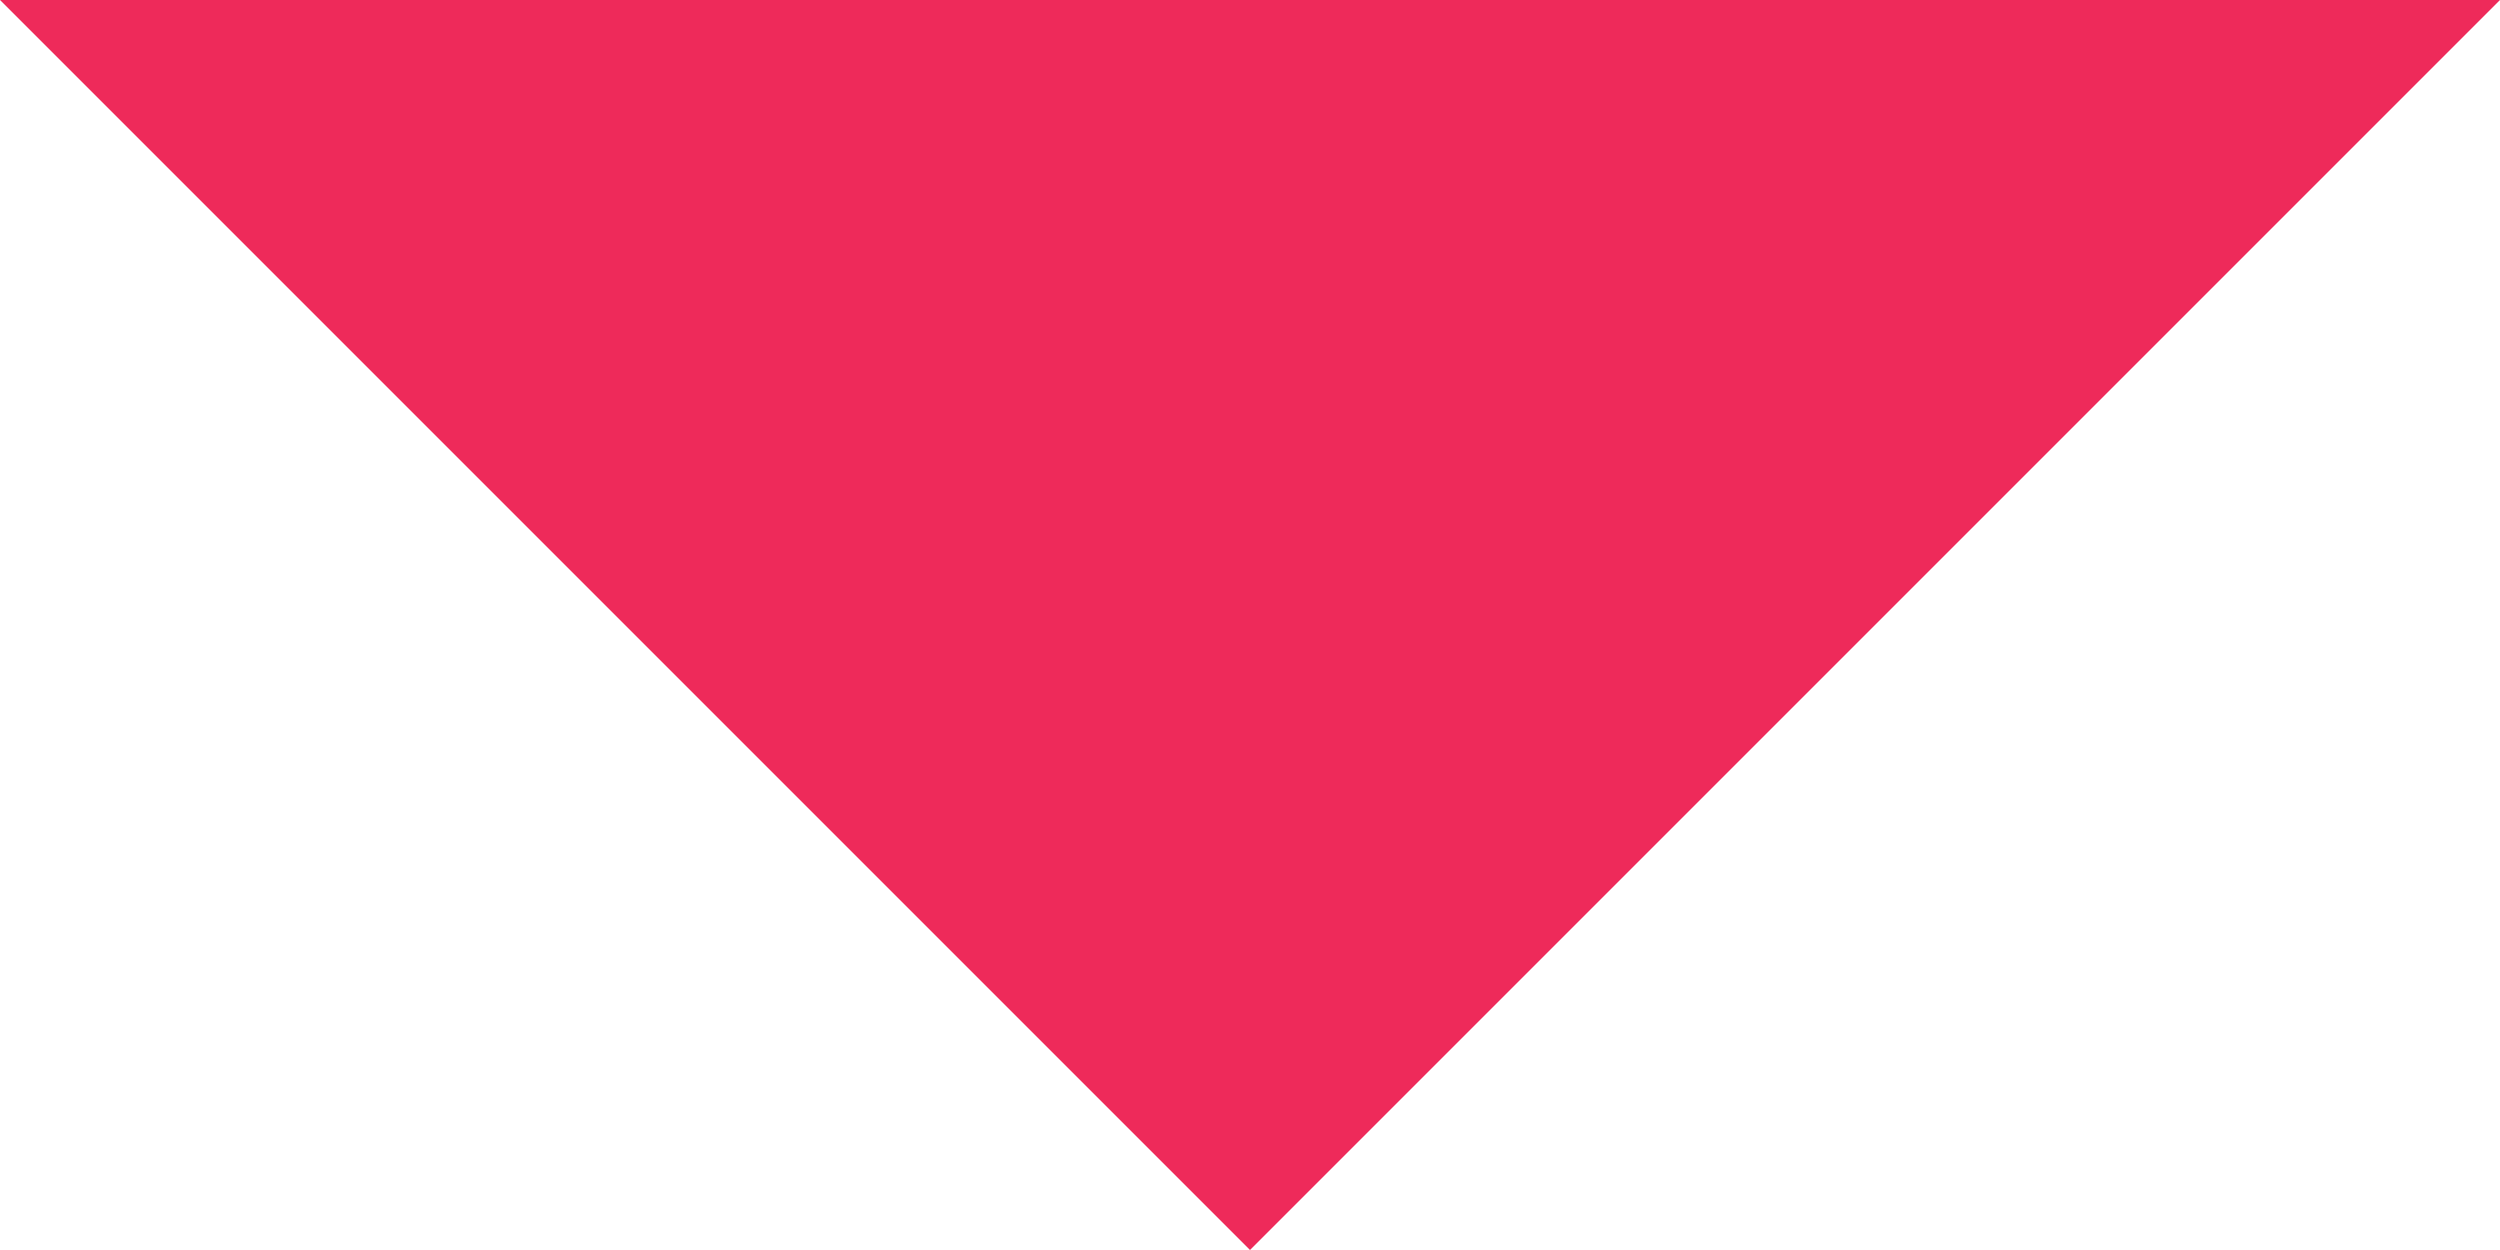
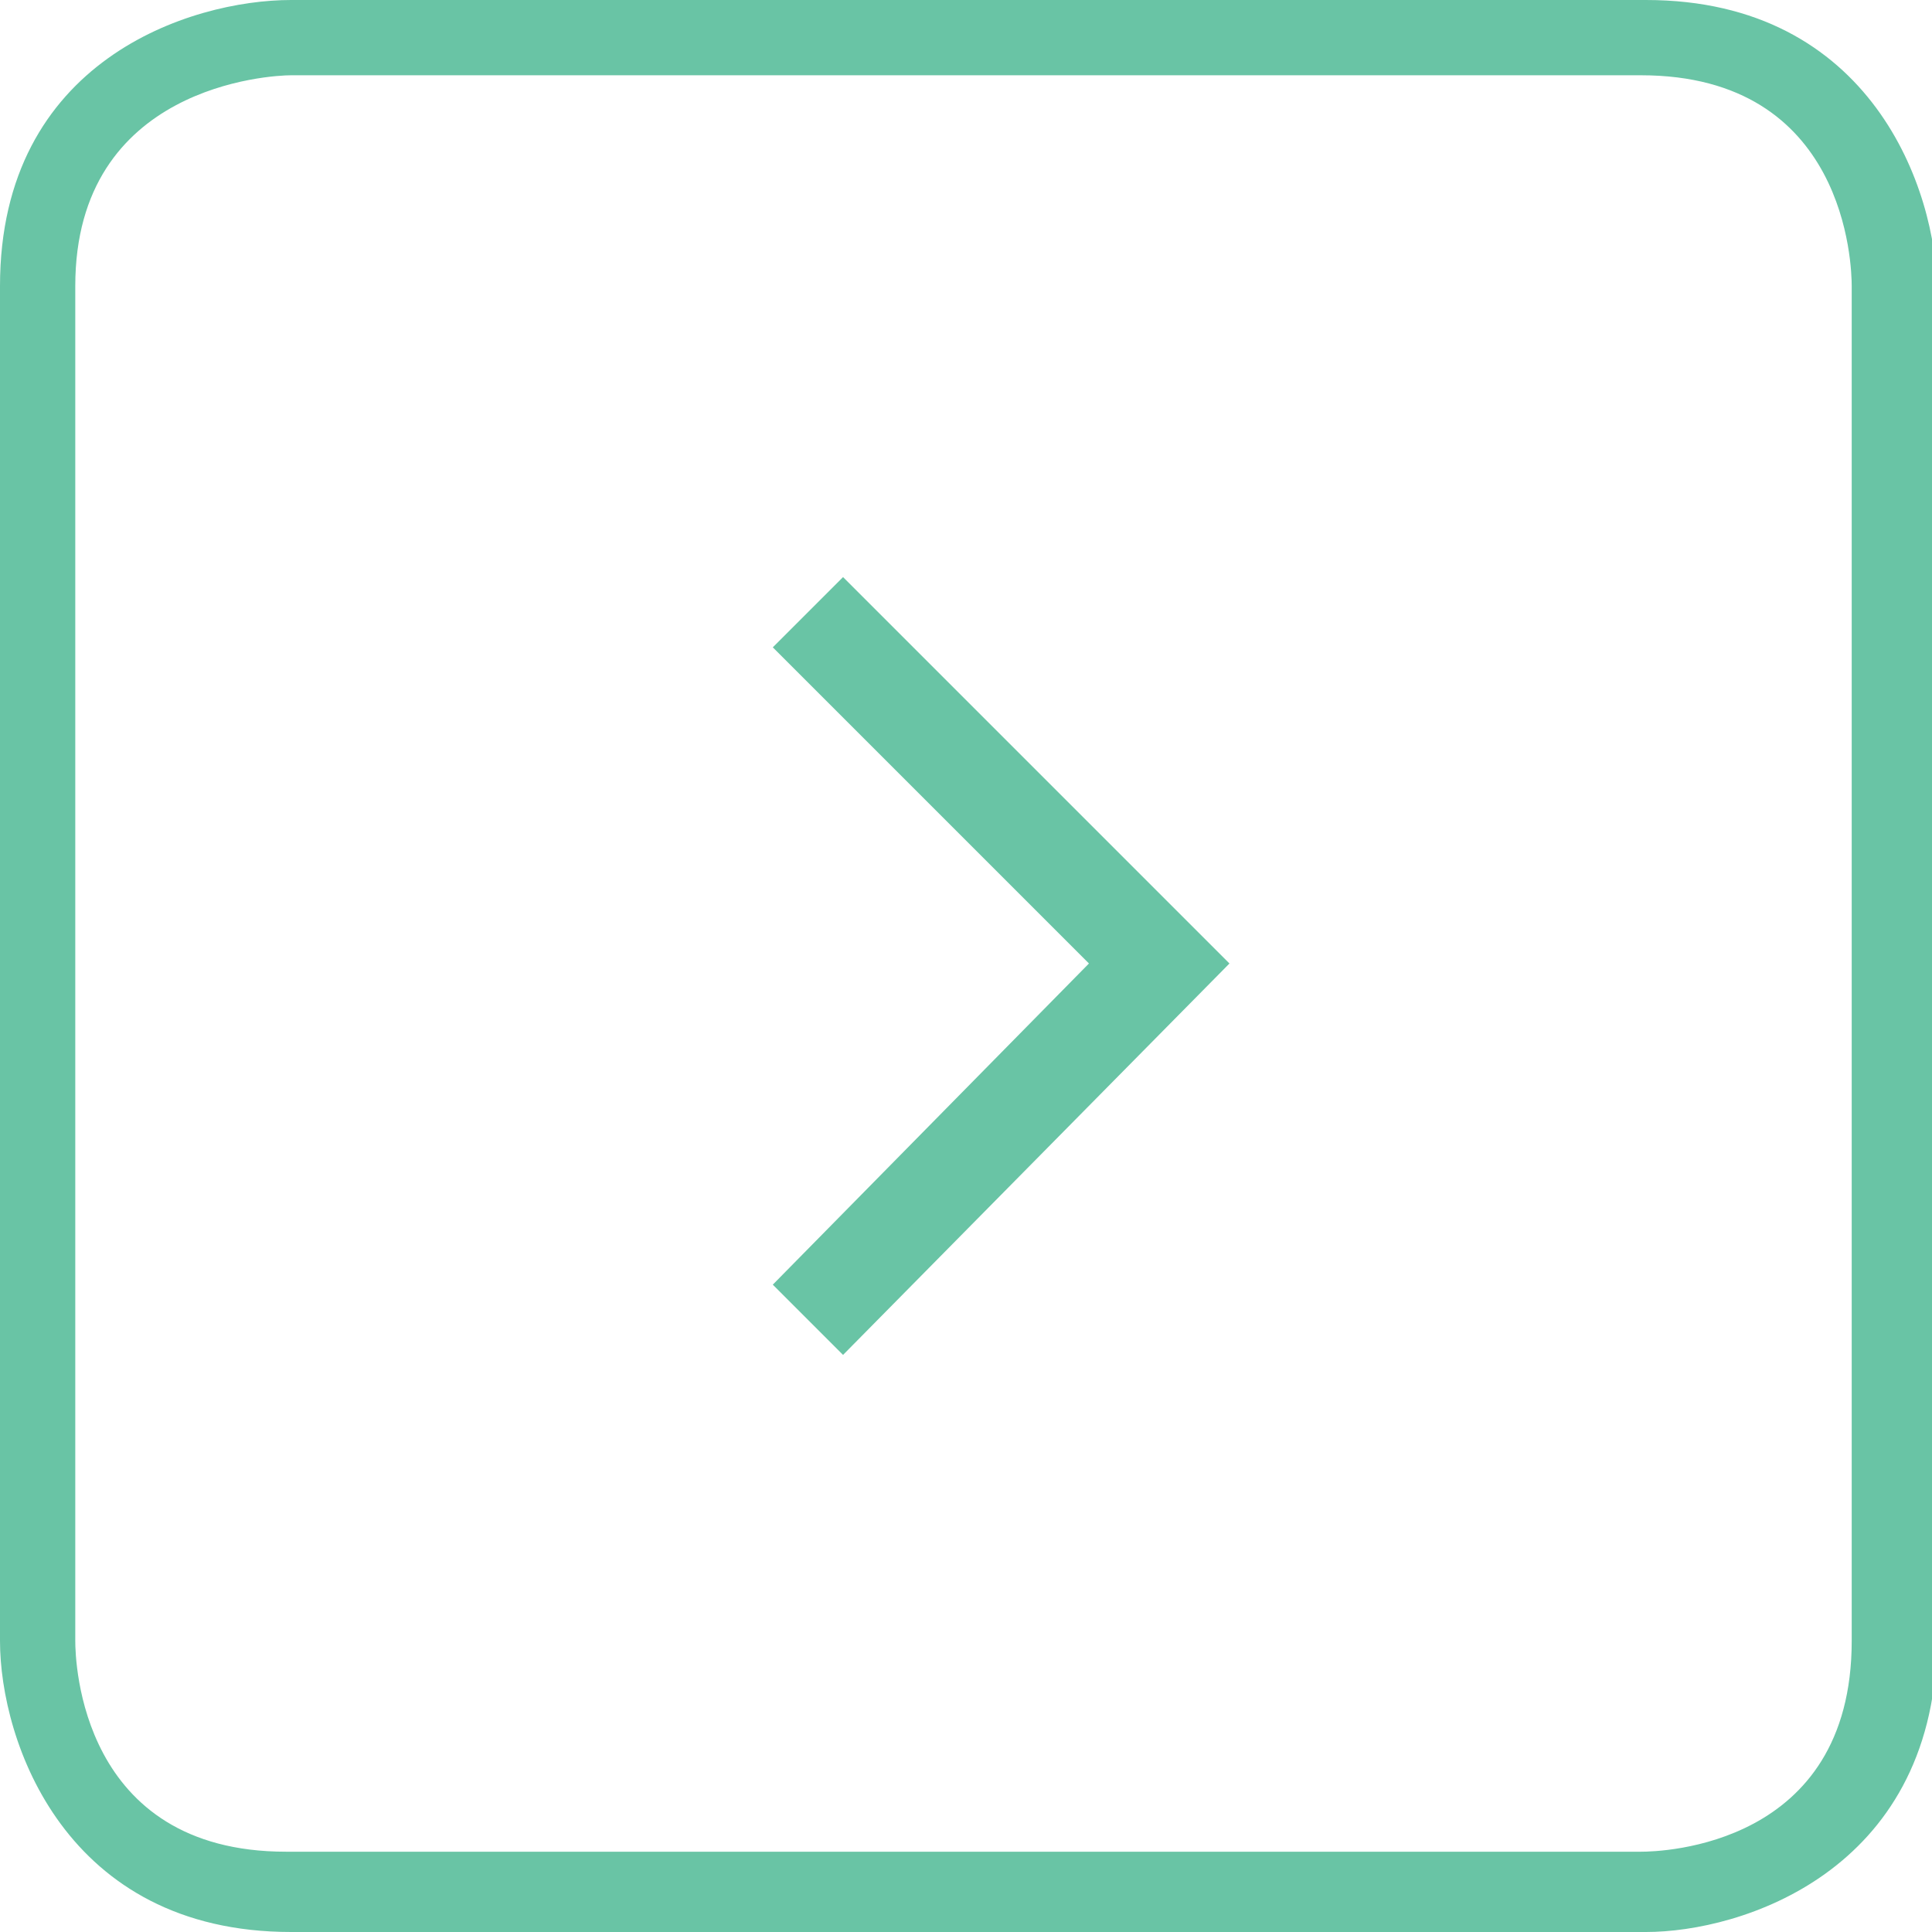
- <svg xmlns="http://www.w3.org/2000/svg" id="Layer_1" data-name="Layer 1" viewBox="0 0 21.08 10.54">
-   <defs>
-     <style>.cls-1{fill:#ee2a5a}</style>
-   </defs>
-   <path class="cls-1" d="M0 0l10.54 10.54L21.08 0H0z" />
+ <svg xmlns="http://www.w3.org/2000/svg" id="Layer_1" viewBox="0 0 38.5 38.5">
+   <style>.st0{fill:#69c4a5}</style>
+   <path class="st0" d="M32.8 38.5h-27c-4.5 0-5.8-3.8-5.8-5.8v-27C0 1.2 3.8 0 5.8 0h27c4.5 0 5.8 3.8 5.8 5.8v27c-.1 4.5-3.9 5.7-5.8 5.7zm-27-37c-.4 0-4.3.2-4.3 4.2v27c0 .4.1 4.2 4.2 4.2h27c.4 0 4.2-.1 4.2-4.2v-27c0-.4-.1-4.2-4.2-4.2H5.8z" />
+   <path class="st0" d="M16.8 27l-1.4-1.4 6.3-6.4-6.3-6.3 1.4-1.4 7.7 7.7z" />
</svg>
